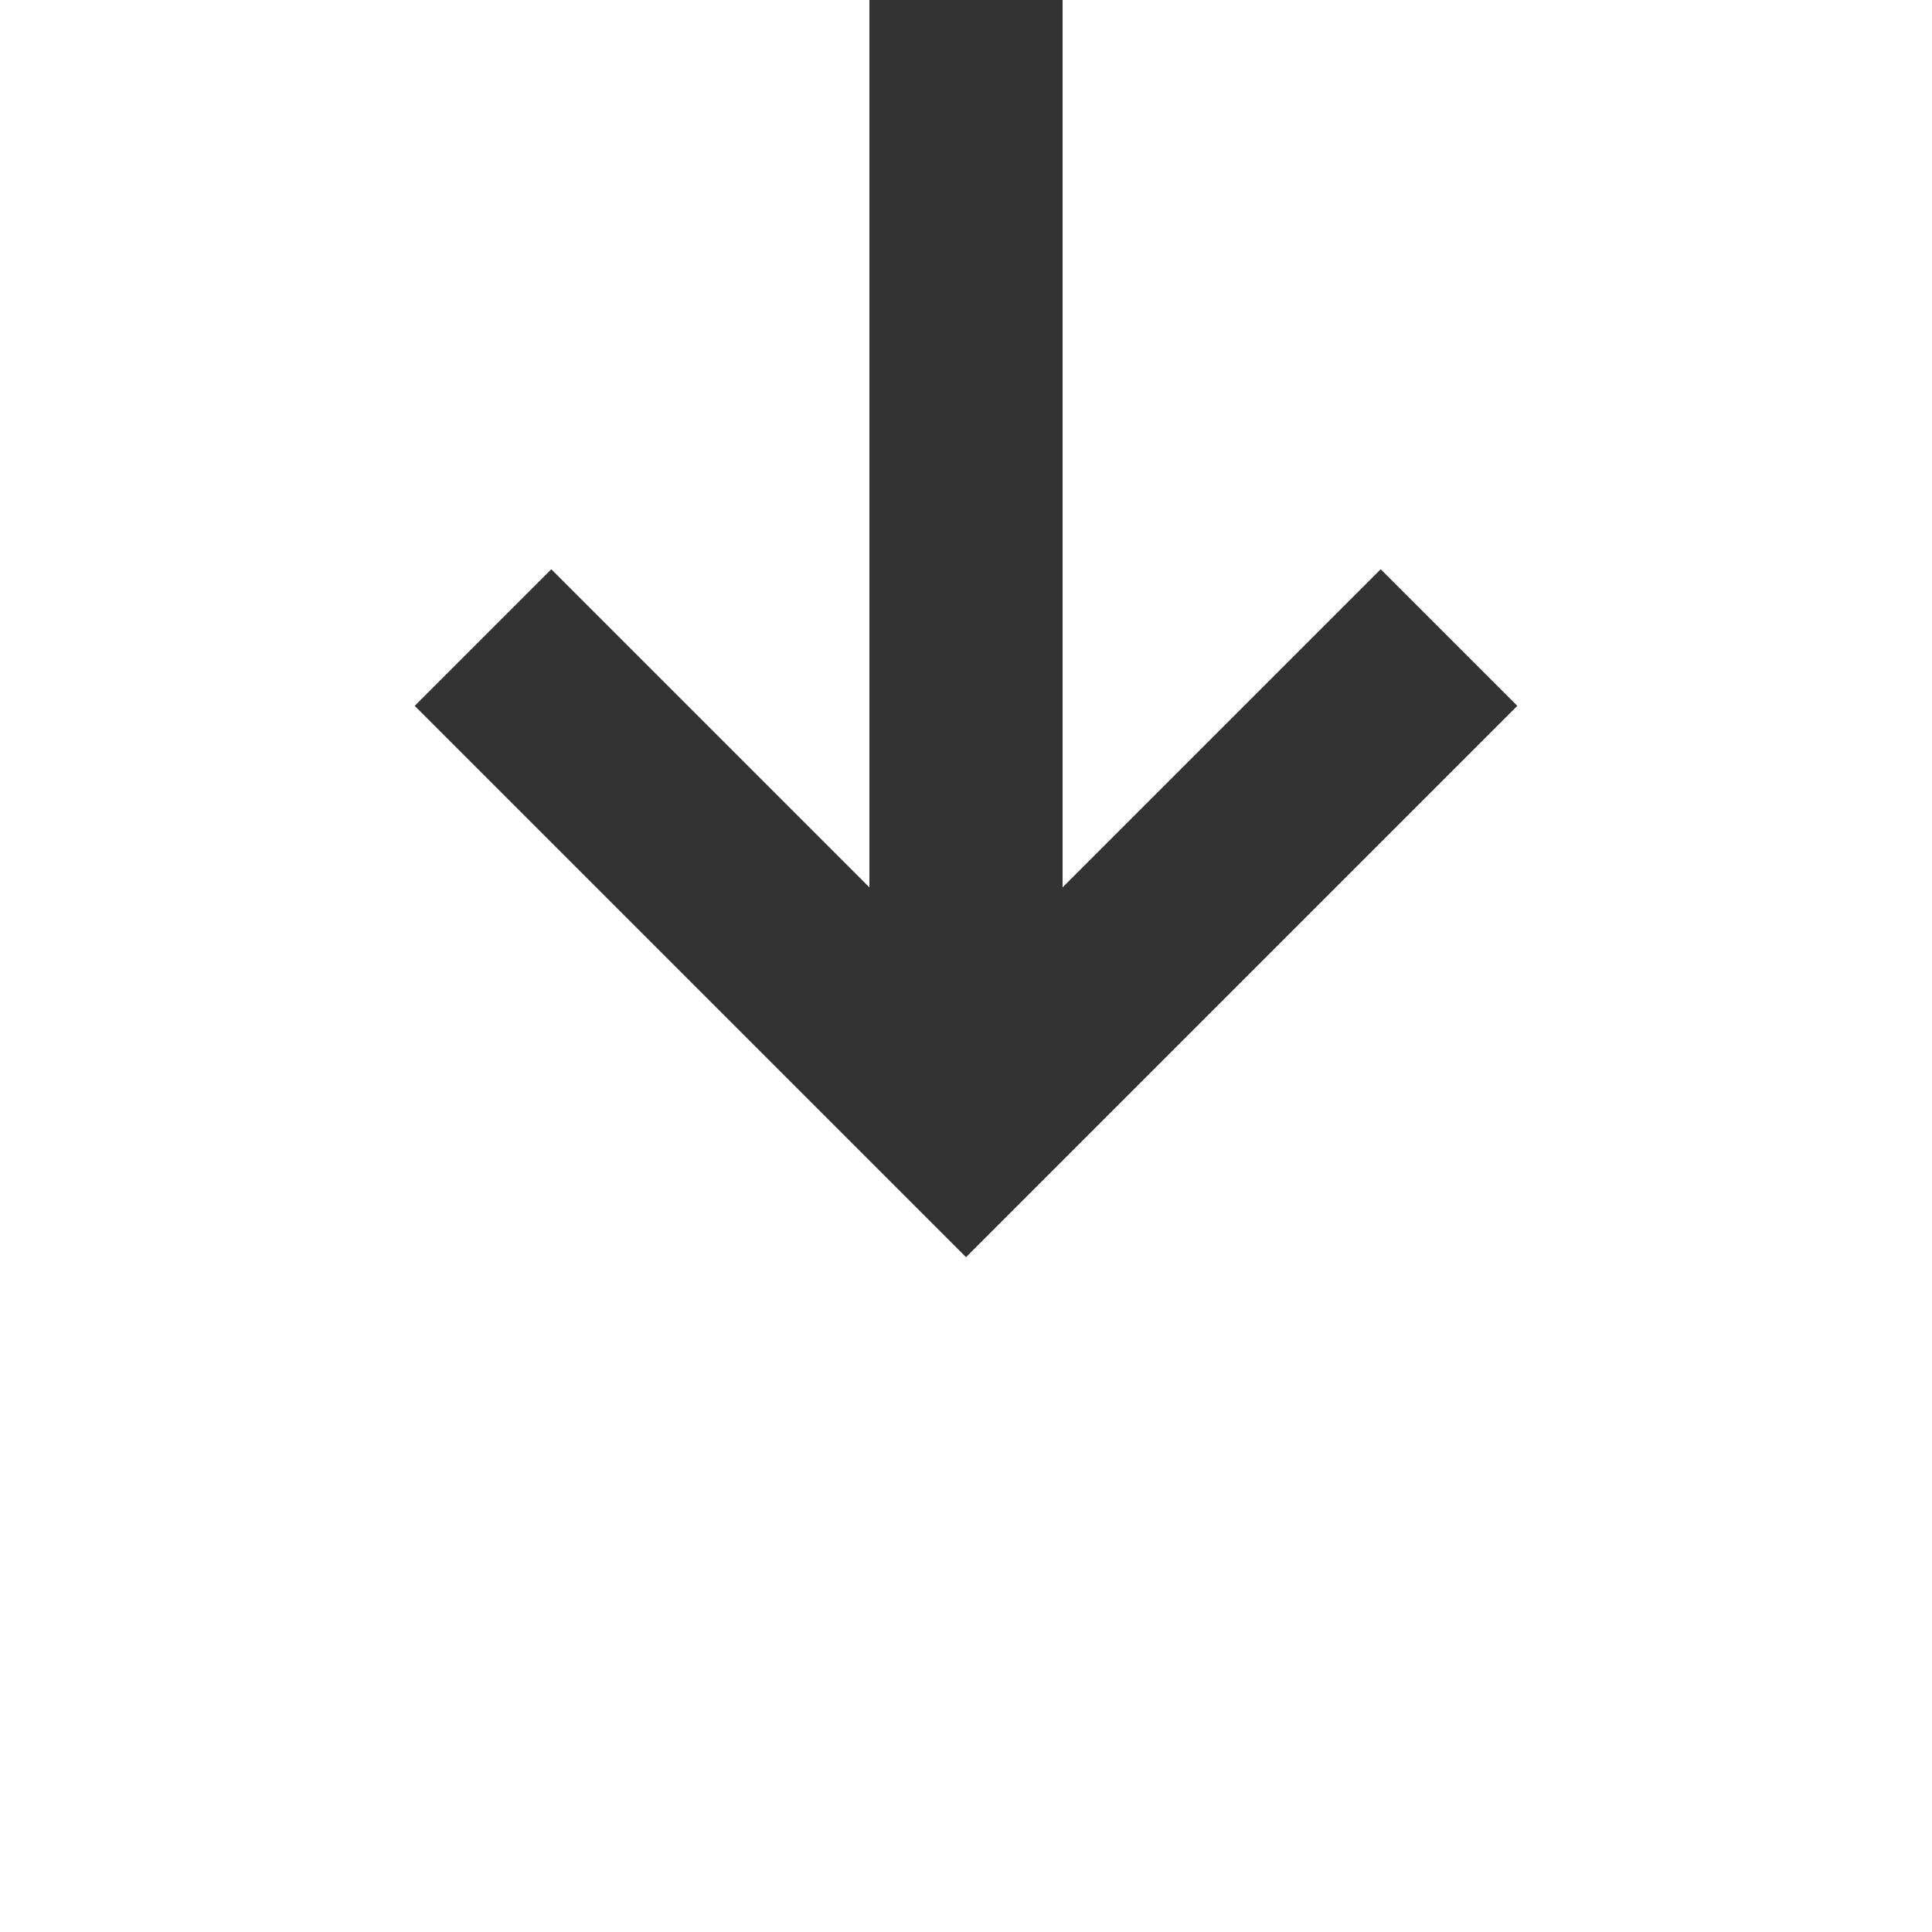
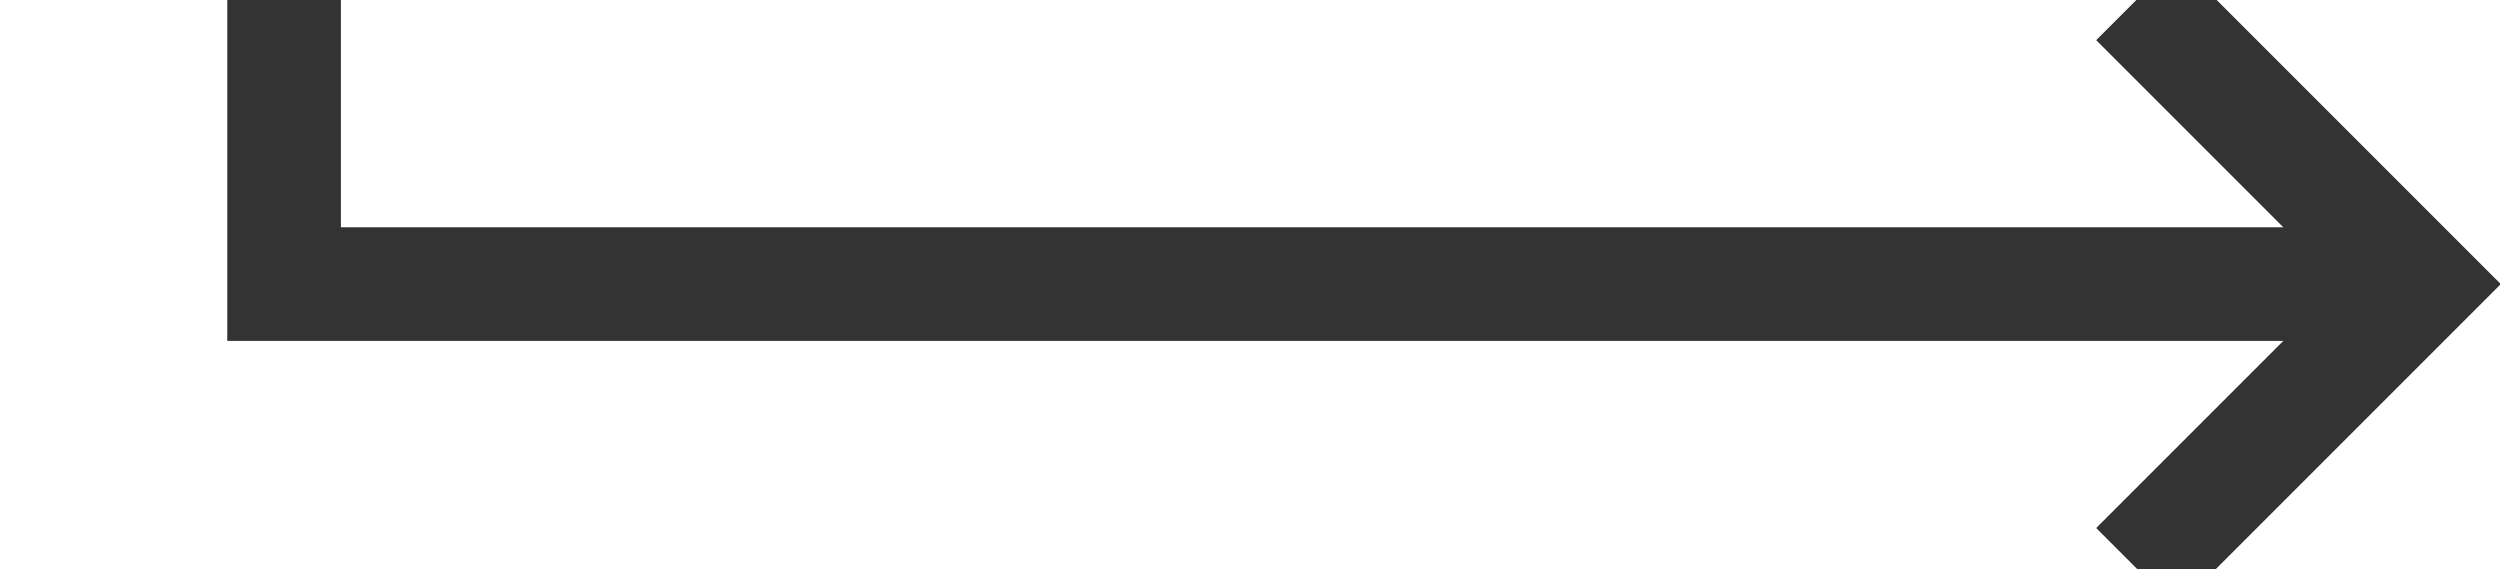
- <svg xmlns="http://www.w3.org/2000/svg" version="1.1" width="20px" height="20px" preserveAspectRatio="xMinYMid meet" viewBox="1022 379  20 18">
-   <path d="M 1286 328  L 1032 328  L 1032 389  " stroke-width="2" stroke="#333333" fill="none" />
-   <path d="M 1036.293 383.893  L 1032 388.186  L 1027.707 383.893  L 1026.293 385.307  L 1031.293 390.307  L 1032 391.014  L 1032.707 390.307  L 1037.707 385.307  L 1036.293 383.893  Z " fill-rule="nonzero" fill="#333333" stroke="none" />
+ <svg xmlns="http://www.w3.org/2000/svg" version="1.1" width="44px" height="10px" preserveAspectRatio="xMinYMid meet" viewBox="821 939  44 8">
+   <path d="M 866 663  L 826 663  L 826 943  L 863 943  " stroke-width="2" stroke="#333333" fill="none" />
+   <path d="M 857.893 938.707  L 862.186 943  L 857.893 947.293  L 859.307 948.707  L 864.307 943.707  L 865.014 943  L 864.307 942.293  L 859.307 937.293  L 857.893 938.707  Z " fill-rule="nonzero" fill="#333333" stroke="none" />
</svg>
